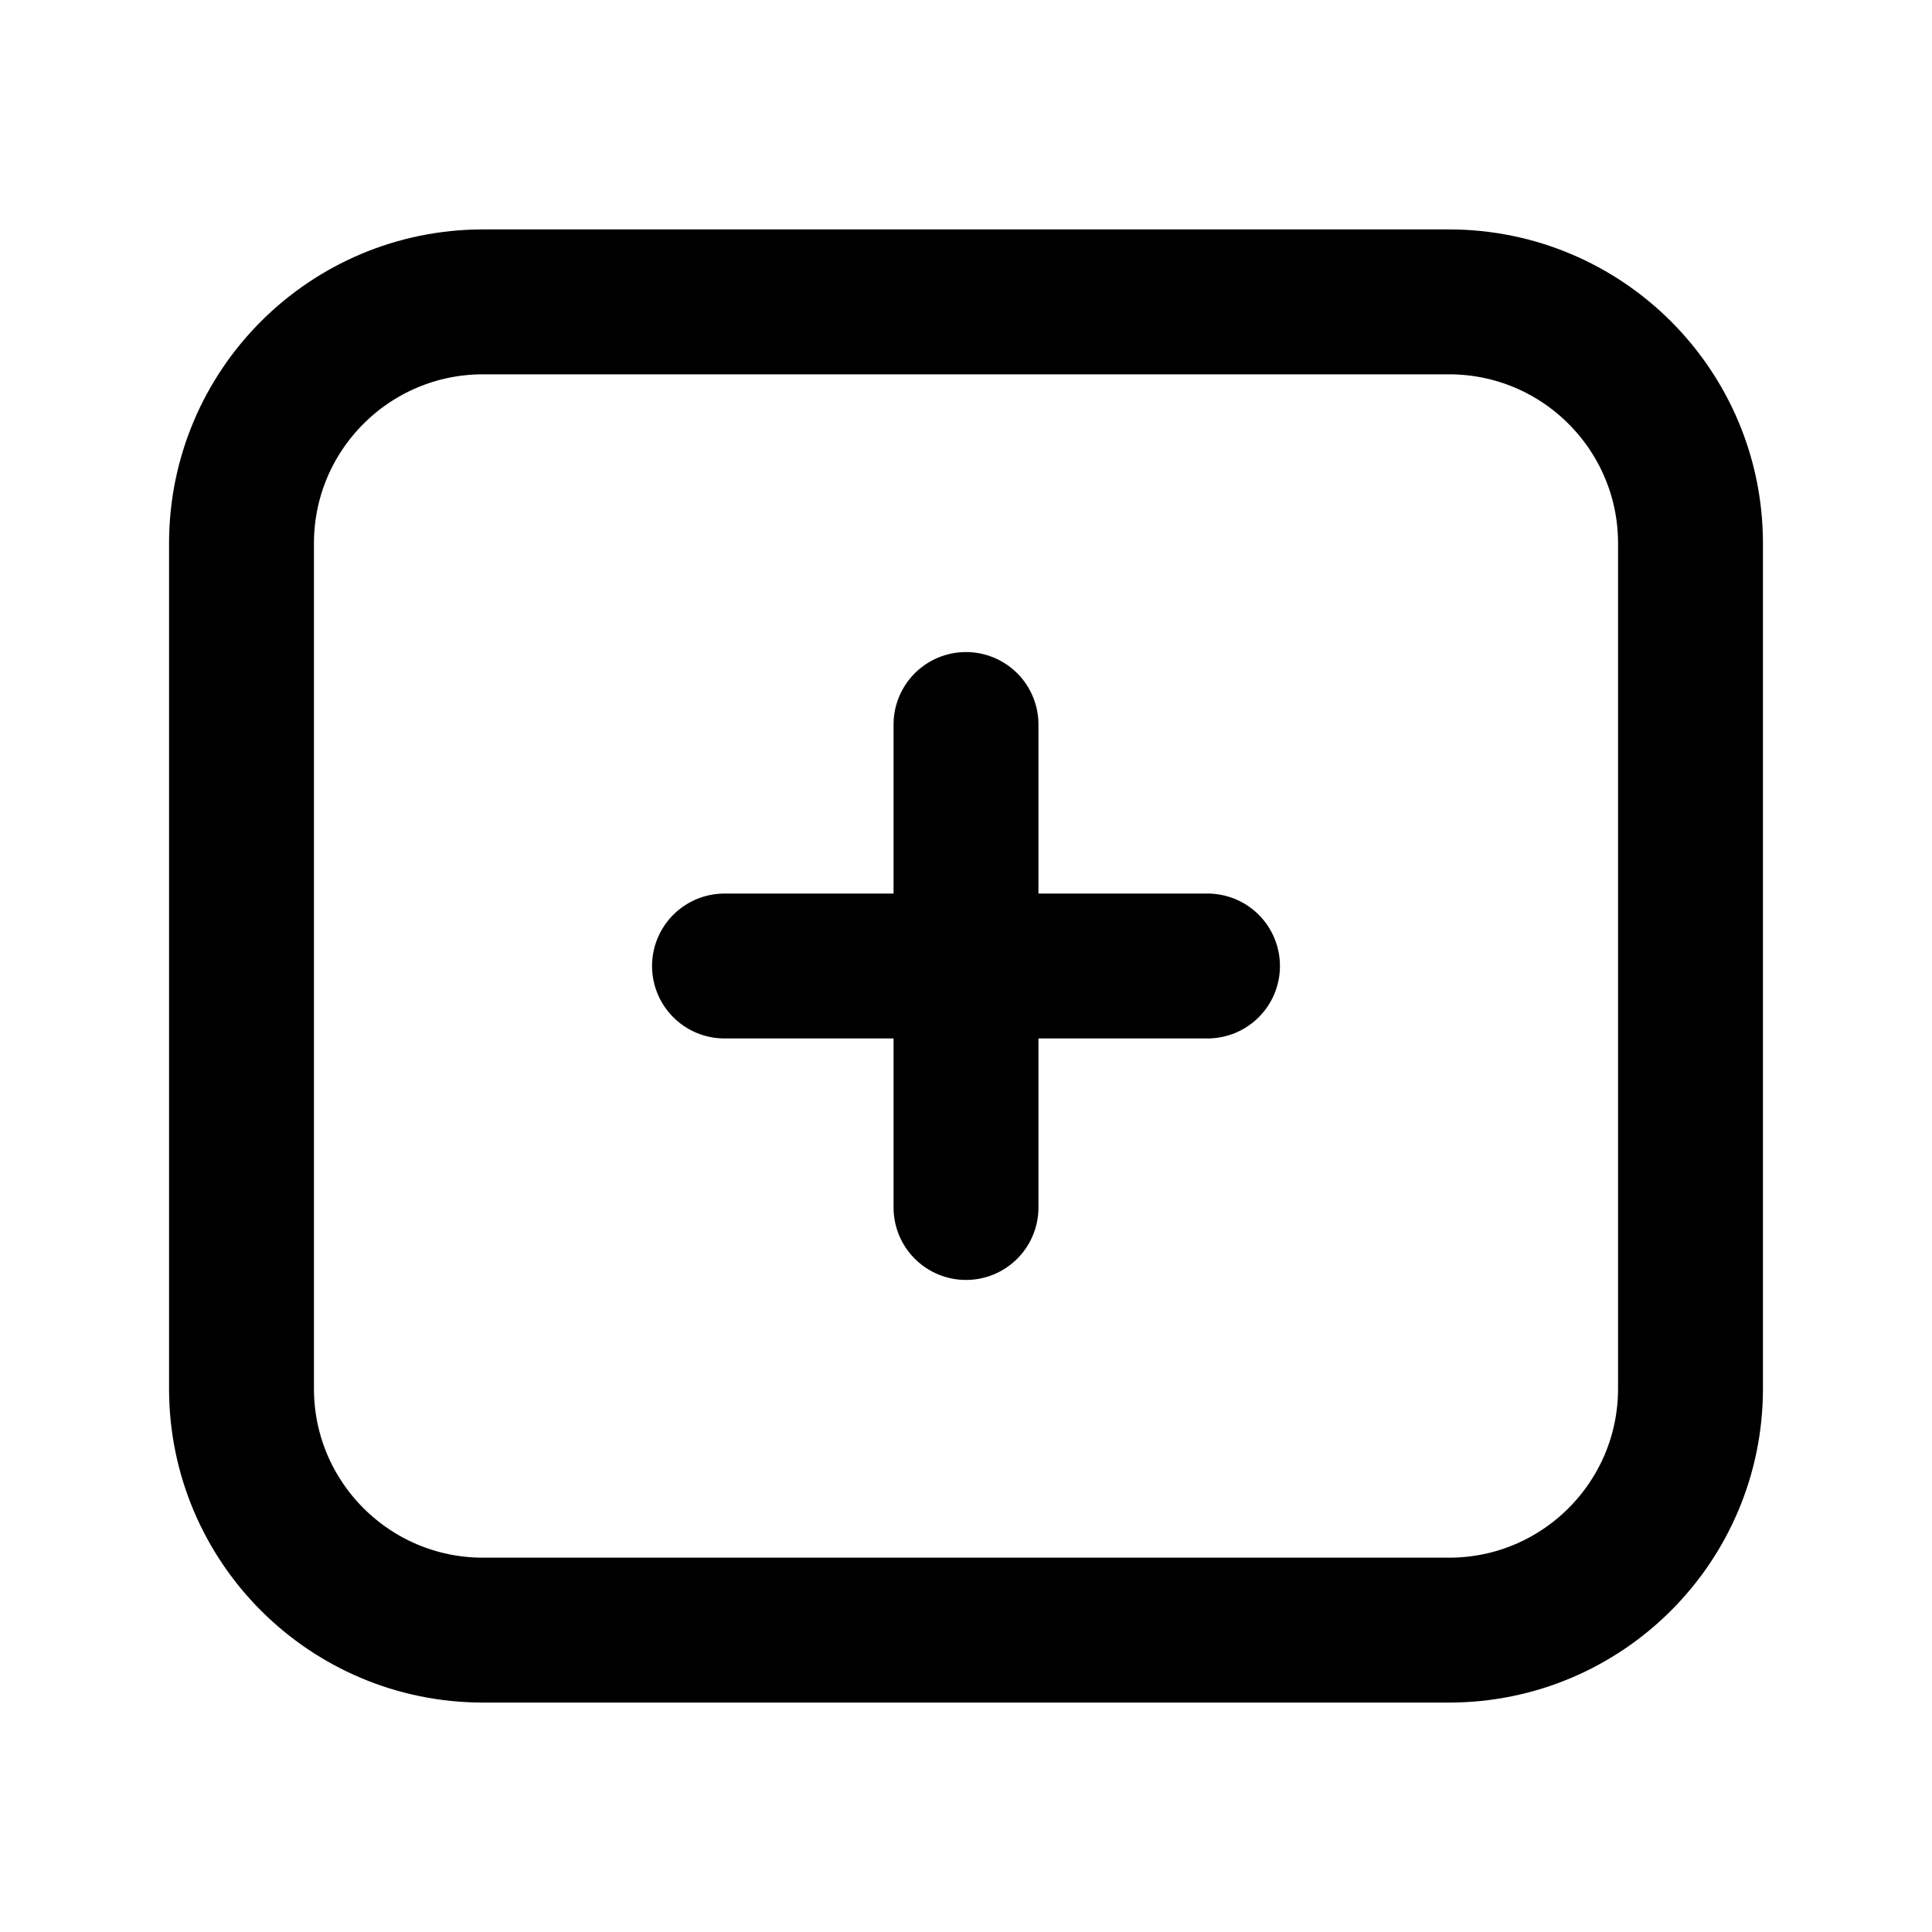
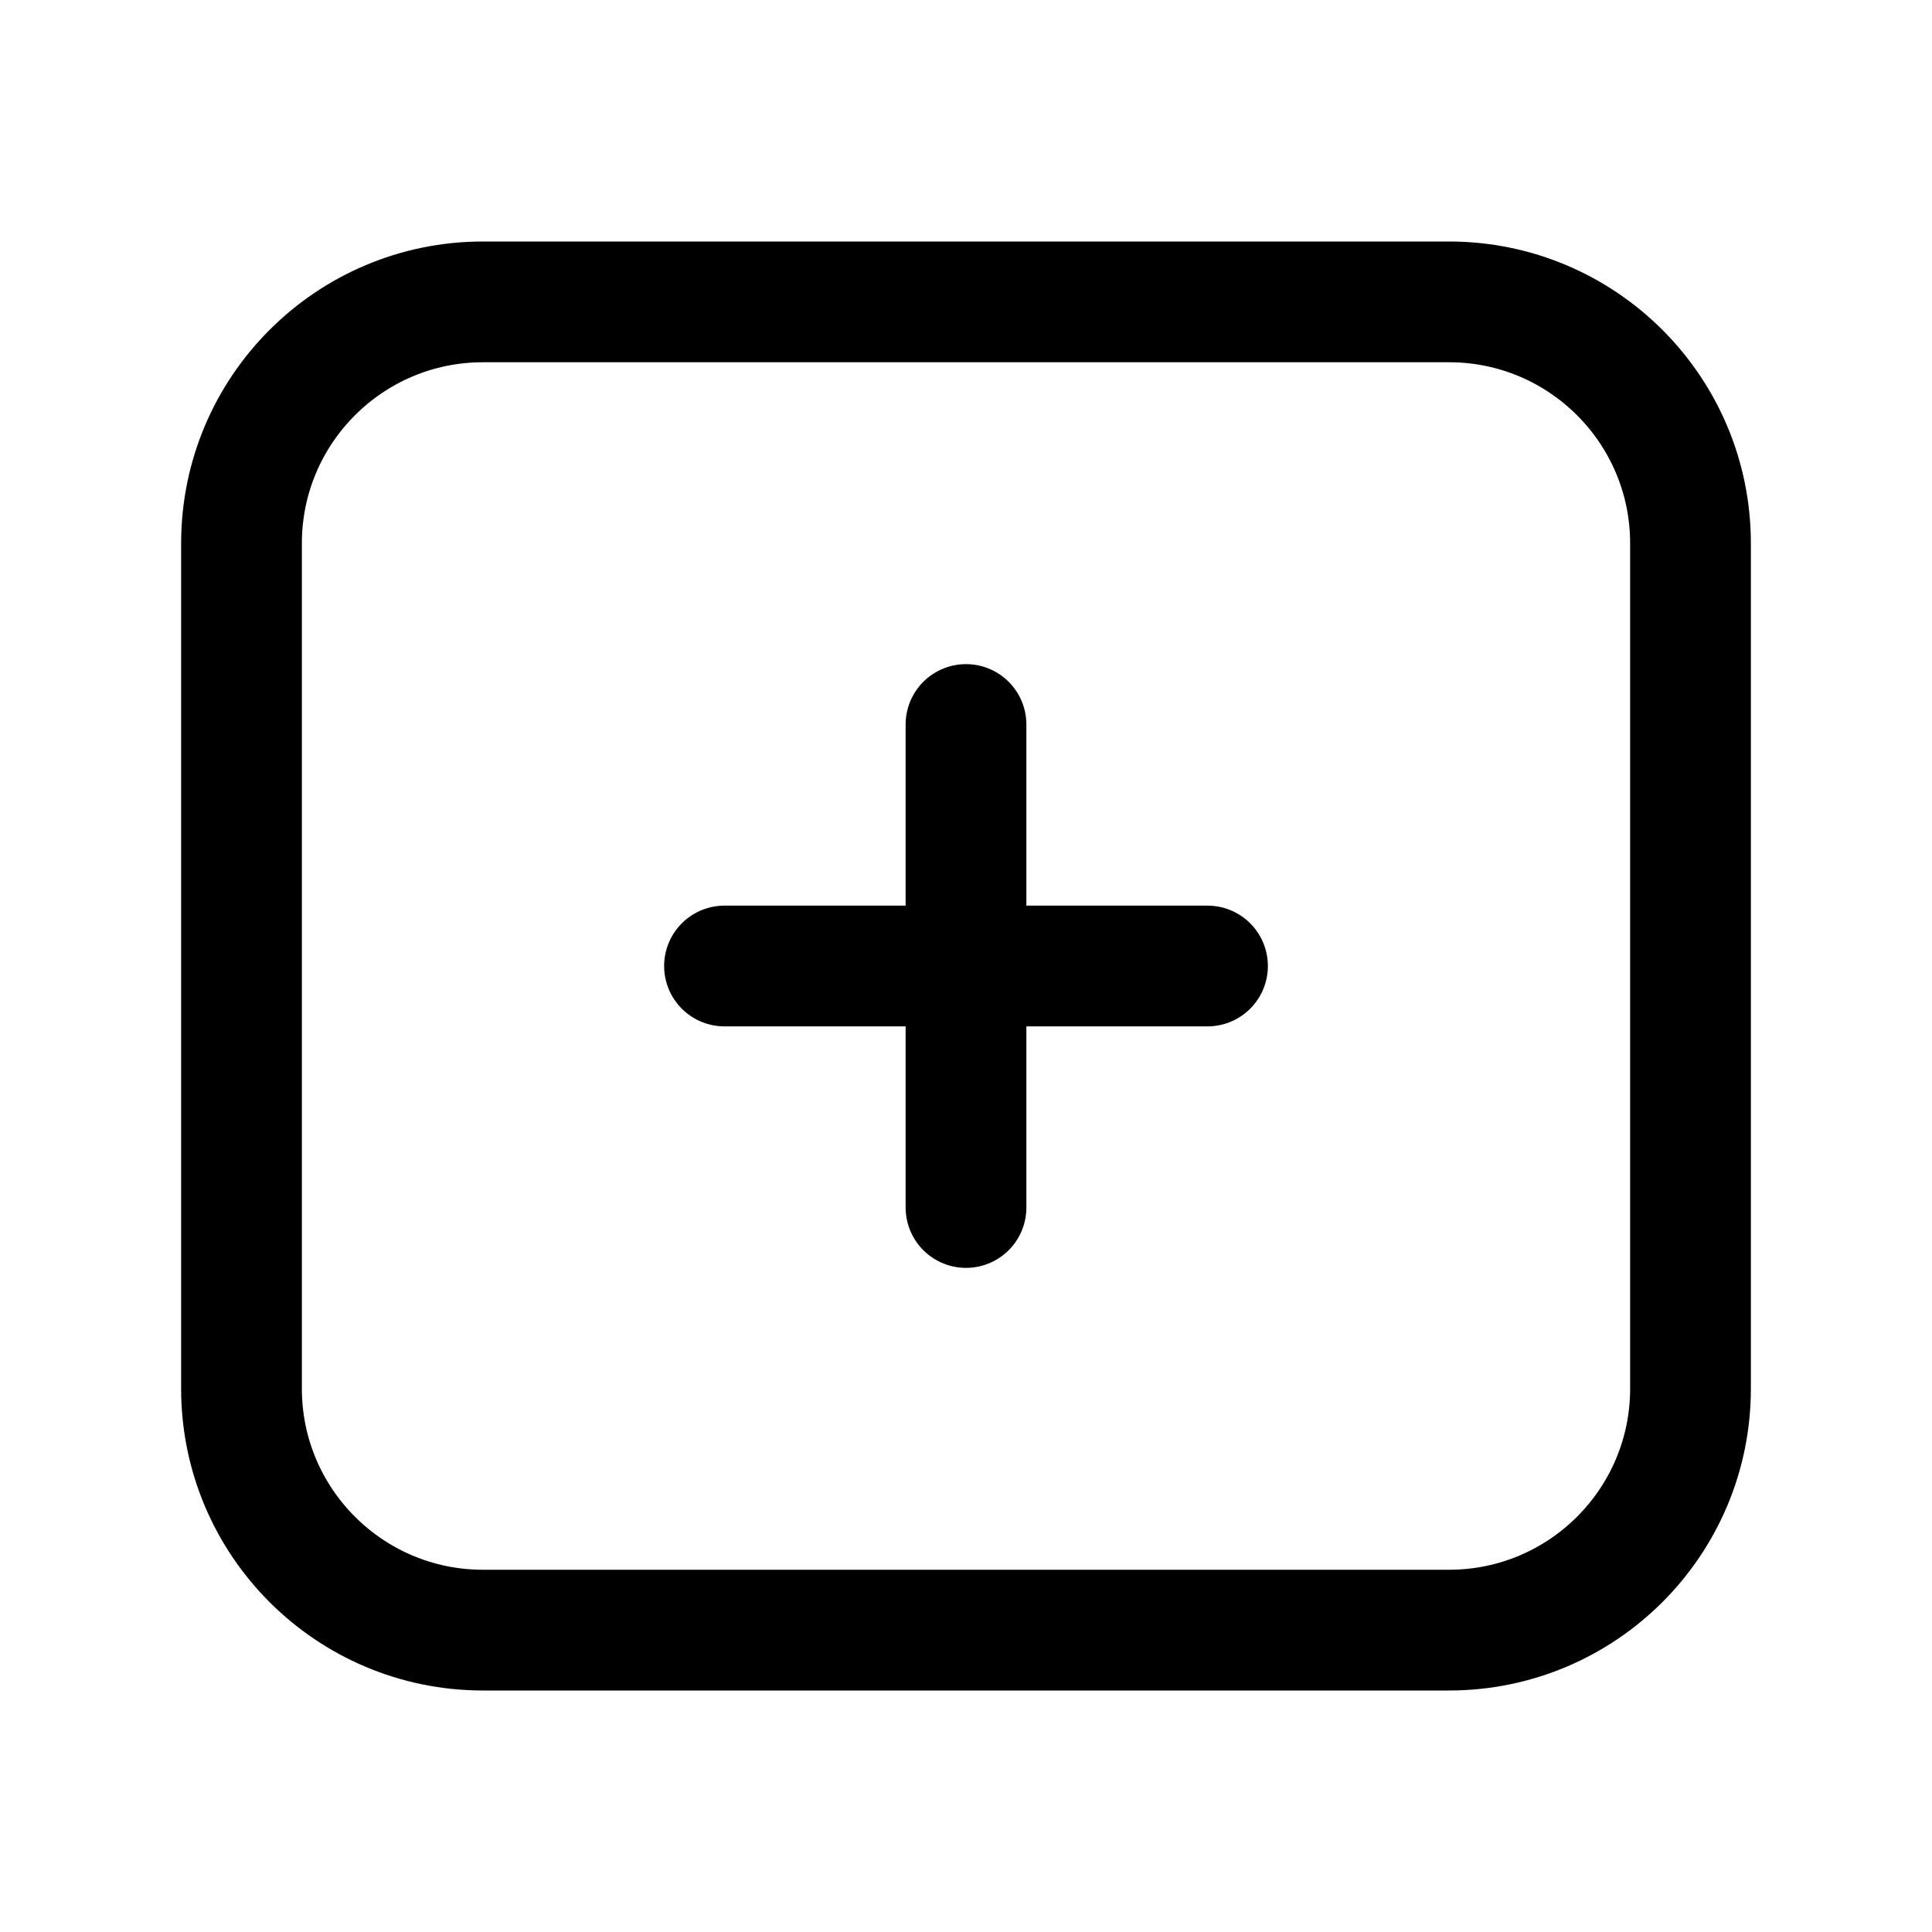
<svg xmlns="http://www.w3.org/2000/svg" width="32" height="32" viewBox="0 0 32 32">
-   <g fill="none" stroke="currentColor" stroke-width="2.4" stroke-linecap="round" stroke-linejoin="round">
+   <g fill="none" stroke="currentColor" stroke-width="2" stroke-linecap="round" stroke-linejoin="round">
    <rect x="4" y="5" width="24" height="22" rx="4" />
    <path d="M12 16 L20 16 M16 12 L16 20" />
  </g>
</svg>
